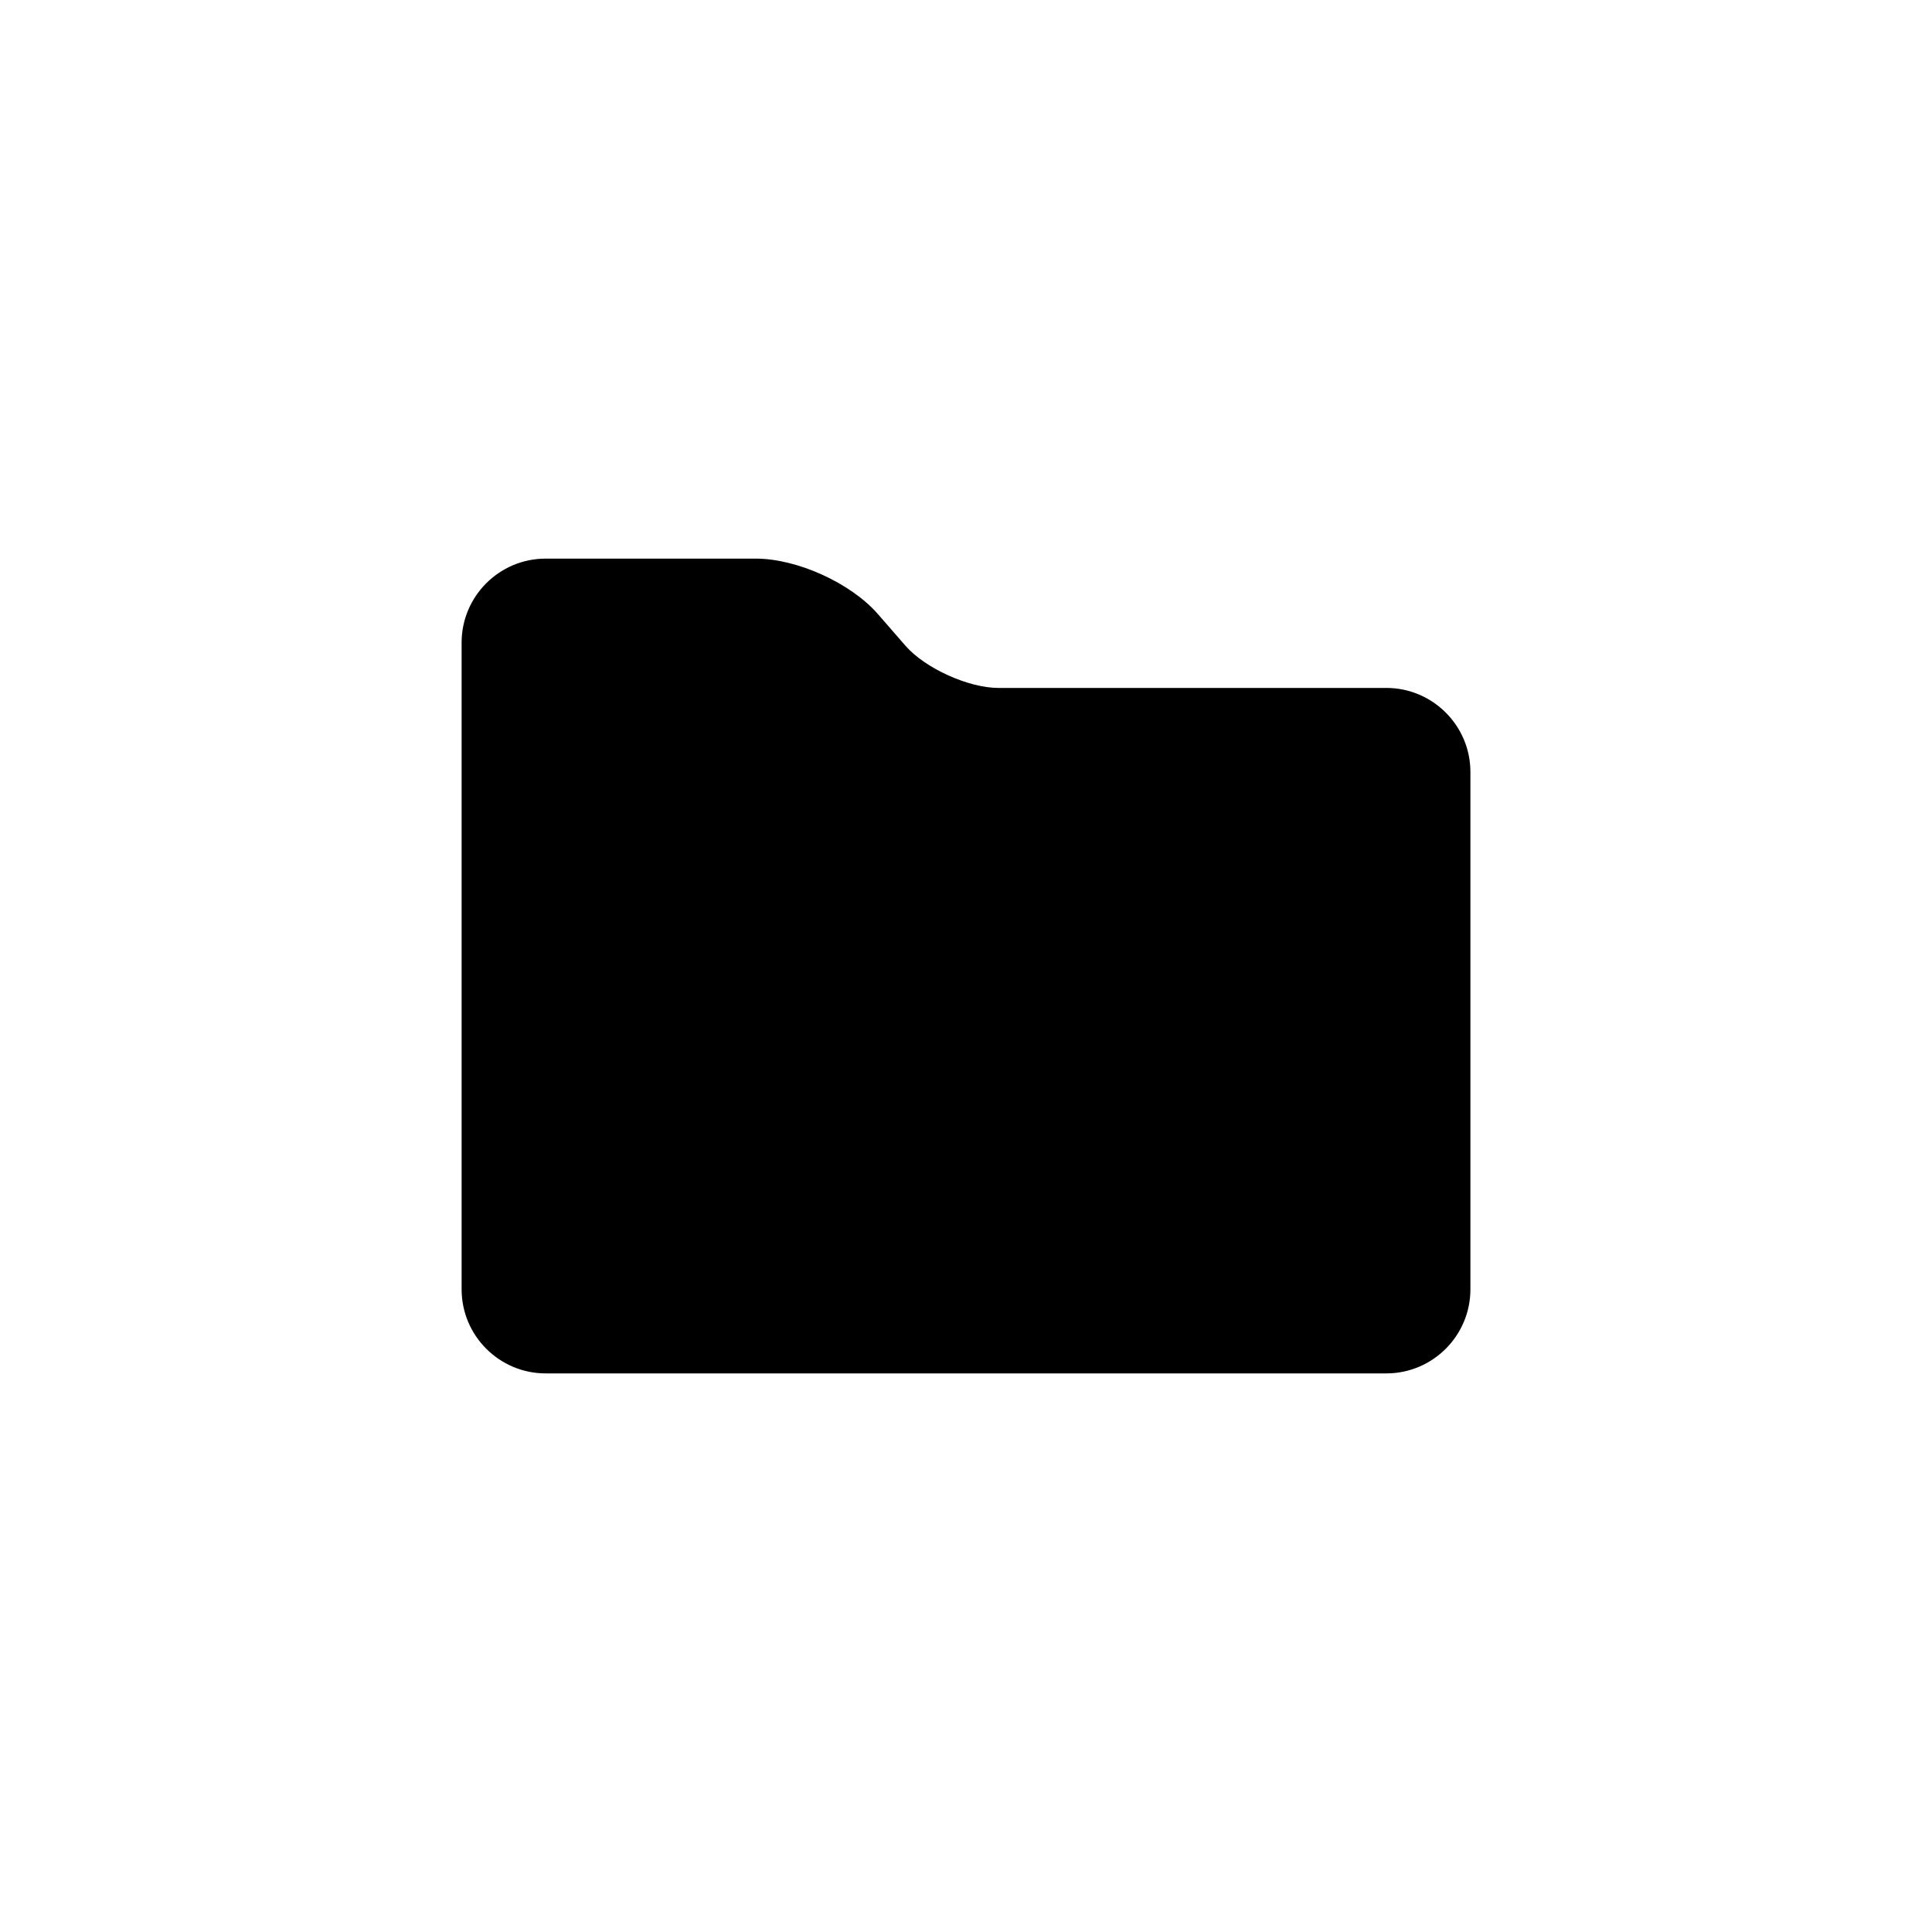
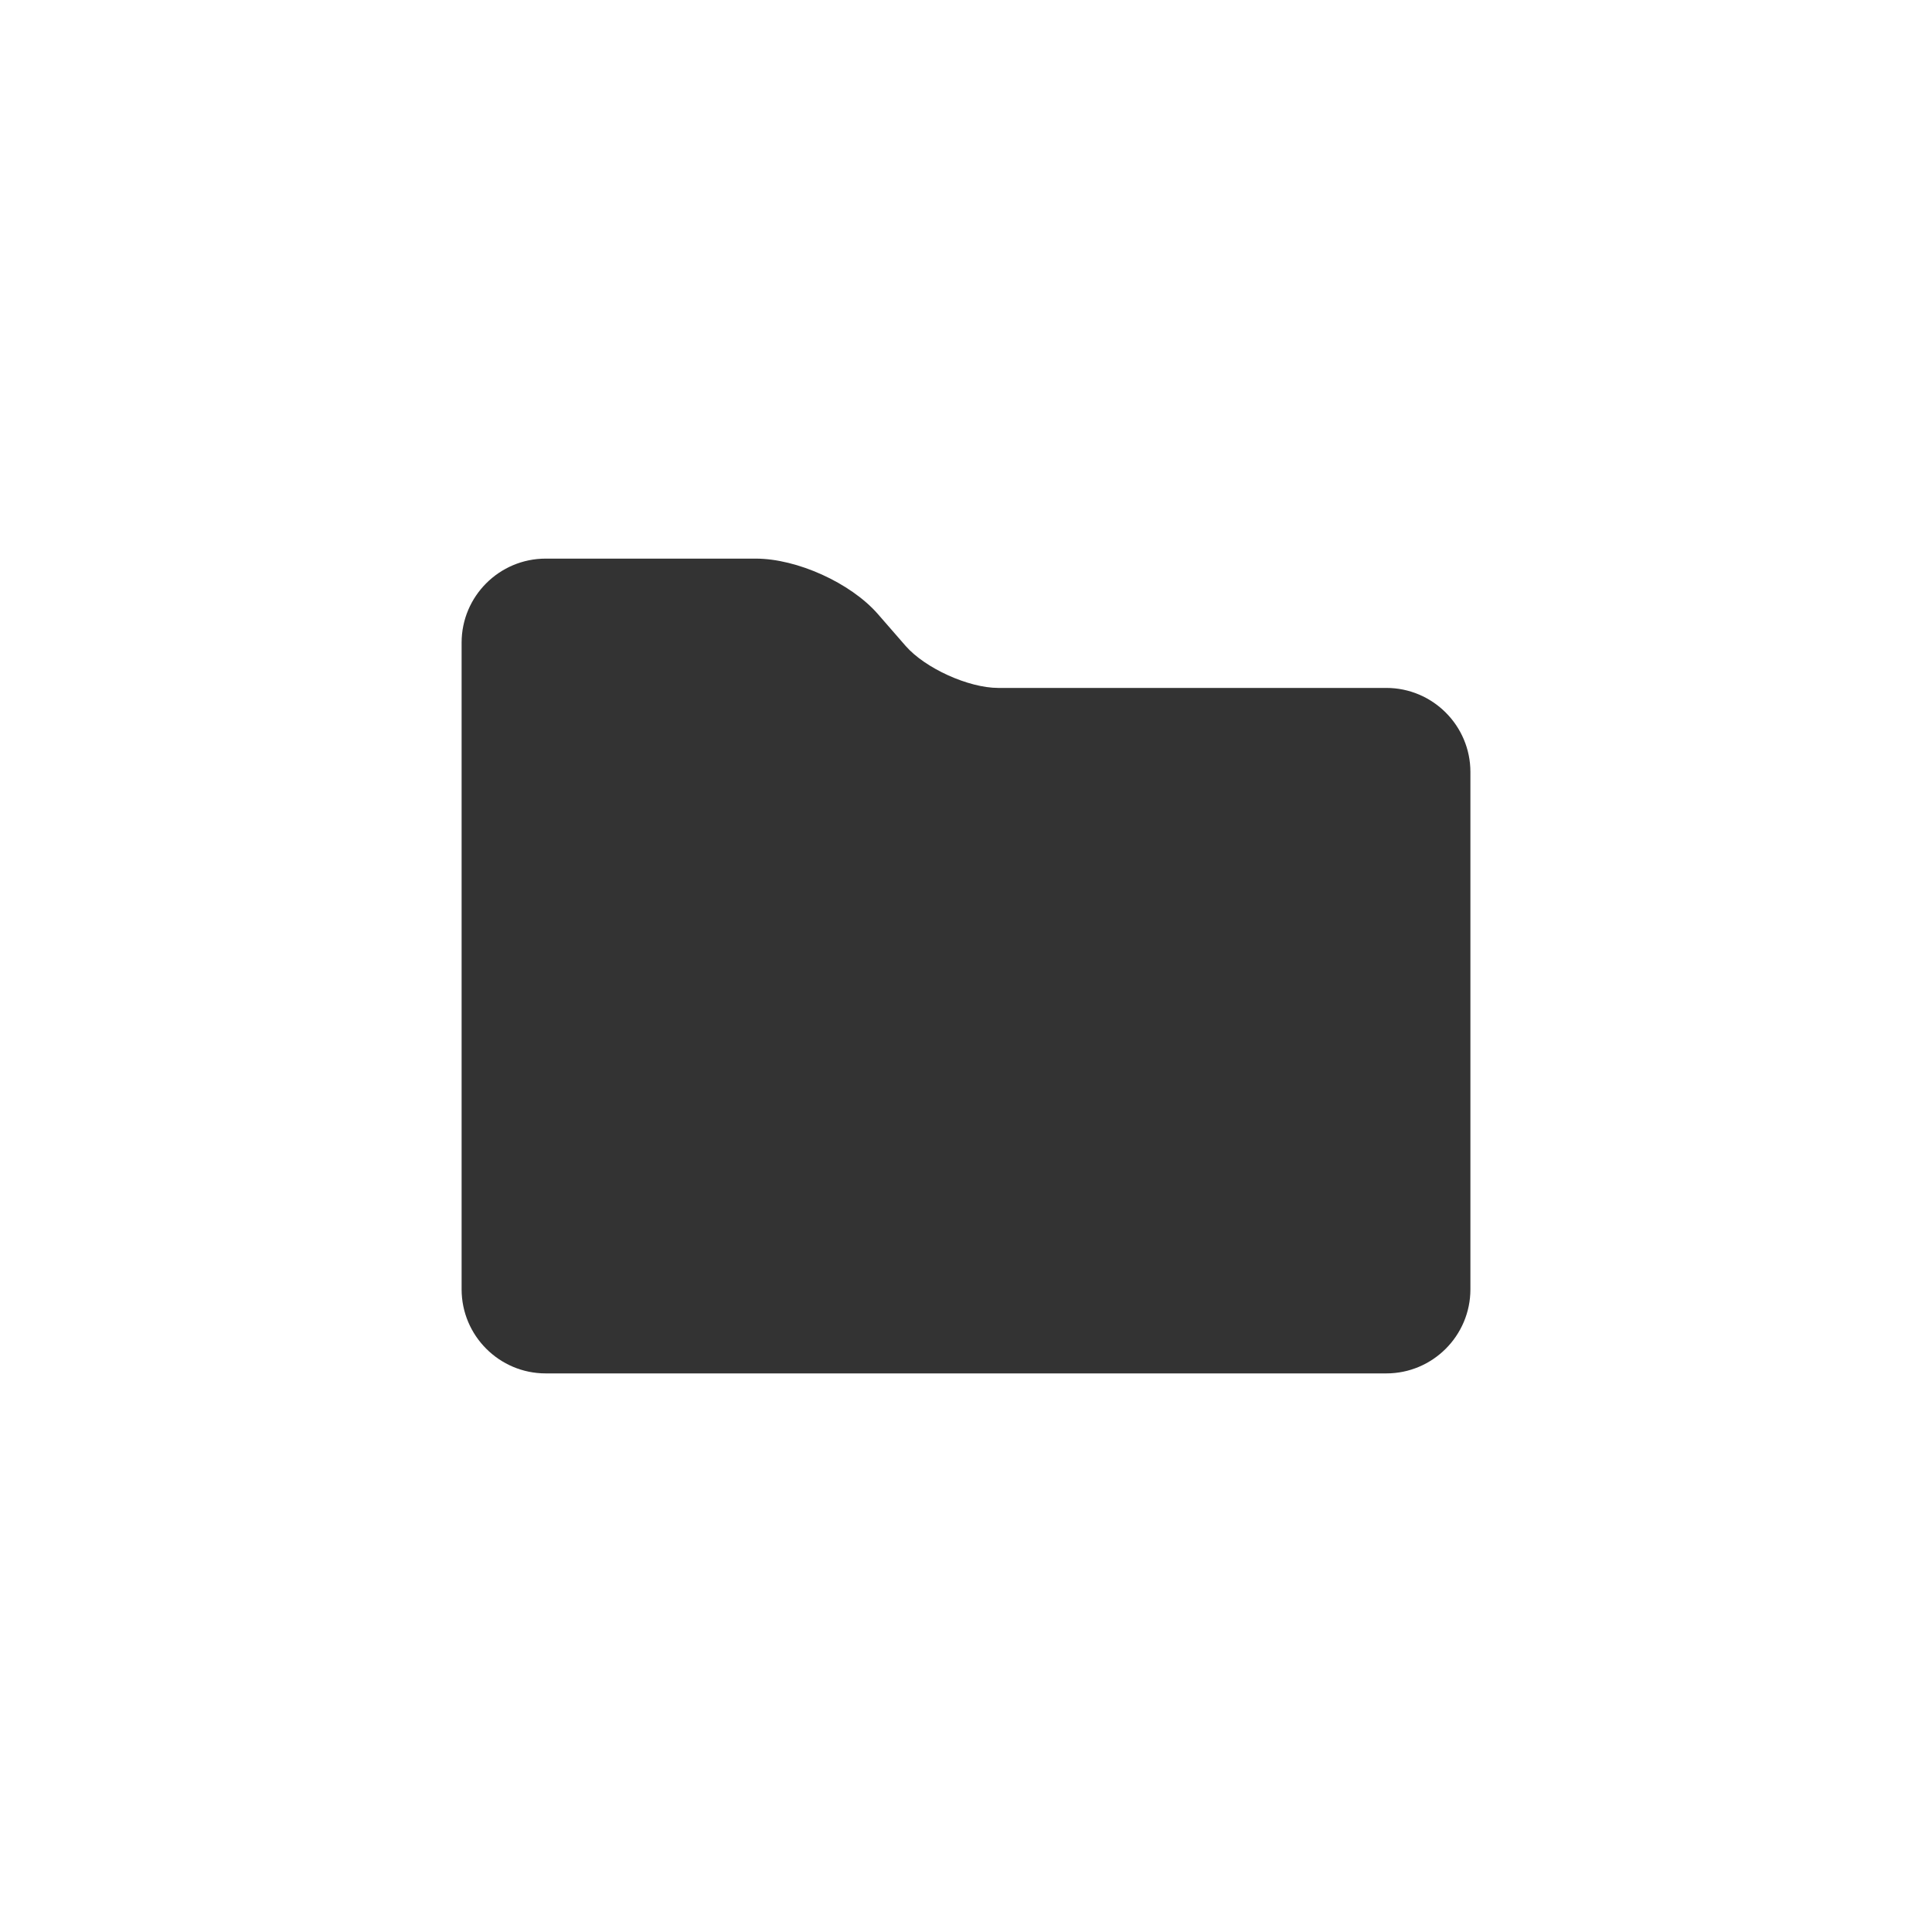
<svg xmlns="http://www.w3.org/2000/svg" version="1.1" id="Layer_1" x="0px" y="0px" width="100px" height="100px" viewBox="0 0 100 100" enable-background="new 0 0 100 100" xml:space="preserve">
  <g id="Captions">
</g>
-   <path d="M71.757,71.087H28.243c-2.399,0-4.35-1.953-4.35-4.352V33.263c0-2.399,1.952-4.349,4.35-4.349h10.878  c2.131,0,4.902,1.255,6.307,2.857l1.449,1.664c1.013,1.157,3.255,2.172,4.795,2.172h20.084c2.399,0,4.352,1.953,4.352,4.35v26.778  C76.108,69.134,74.156,71.087,71.757,71.087z" />
-   <path d="M28.243,30.918c-1.293,0-2.344,1.052-2.344,2.344v33.473c0,1.292,1.051,2.344,2.344,2.344h43.514  c1.293,0,2.346-1.052,2.346-2.344V39.957c0-1.292-1.053-2.344-2.346-2.344H51.673c-2.13,0-4.9-1.256-6.307-2.859l-1.449-1.663  c-1.014-1.156-3.256-2.172-4.797-2.172H28.243z" />
+   <path fill="#333" d="M71.757,71.087H28.243c-2.399,0-4.35-1.953-4.35-4.352V33.263c0-2.399,1.952-4.349,4.35-4.349h10.878  c2.131,0,4.902,1.255,6.307,2.857l1.449,1.664c1.013,1.157,3.255,2.172,4.795,2.172h20.084c2.399,0,4.352,1.953,4.352,4.35v26.778  C76.108,69.134,74.156,71.087,71.757,71.087z" />
+   <path fill="#333" d="M28.243,30.918c-1.293,0-2.344,1.052-2.344,2.344v33.473c0,1.292,1.051,2.344,2.344,2.344h43.514  c1.293,0,2.346-1.052,2.346-2.344V39.957c0-1.292-1.053-2.344-2.346-2.344H51.673c-2.13,0-4.9-1.256-6.307-2.859l-1.449-1.663  c-1.014-1.156-3.256-2.172-4.797-2.172H28.243z" />
</svg>
